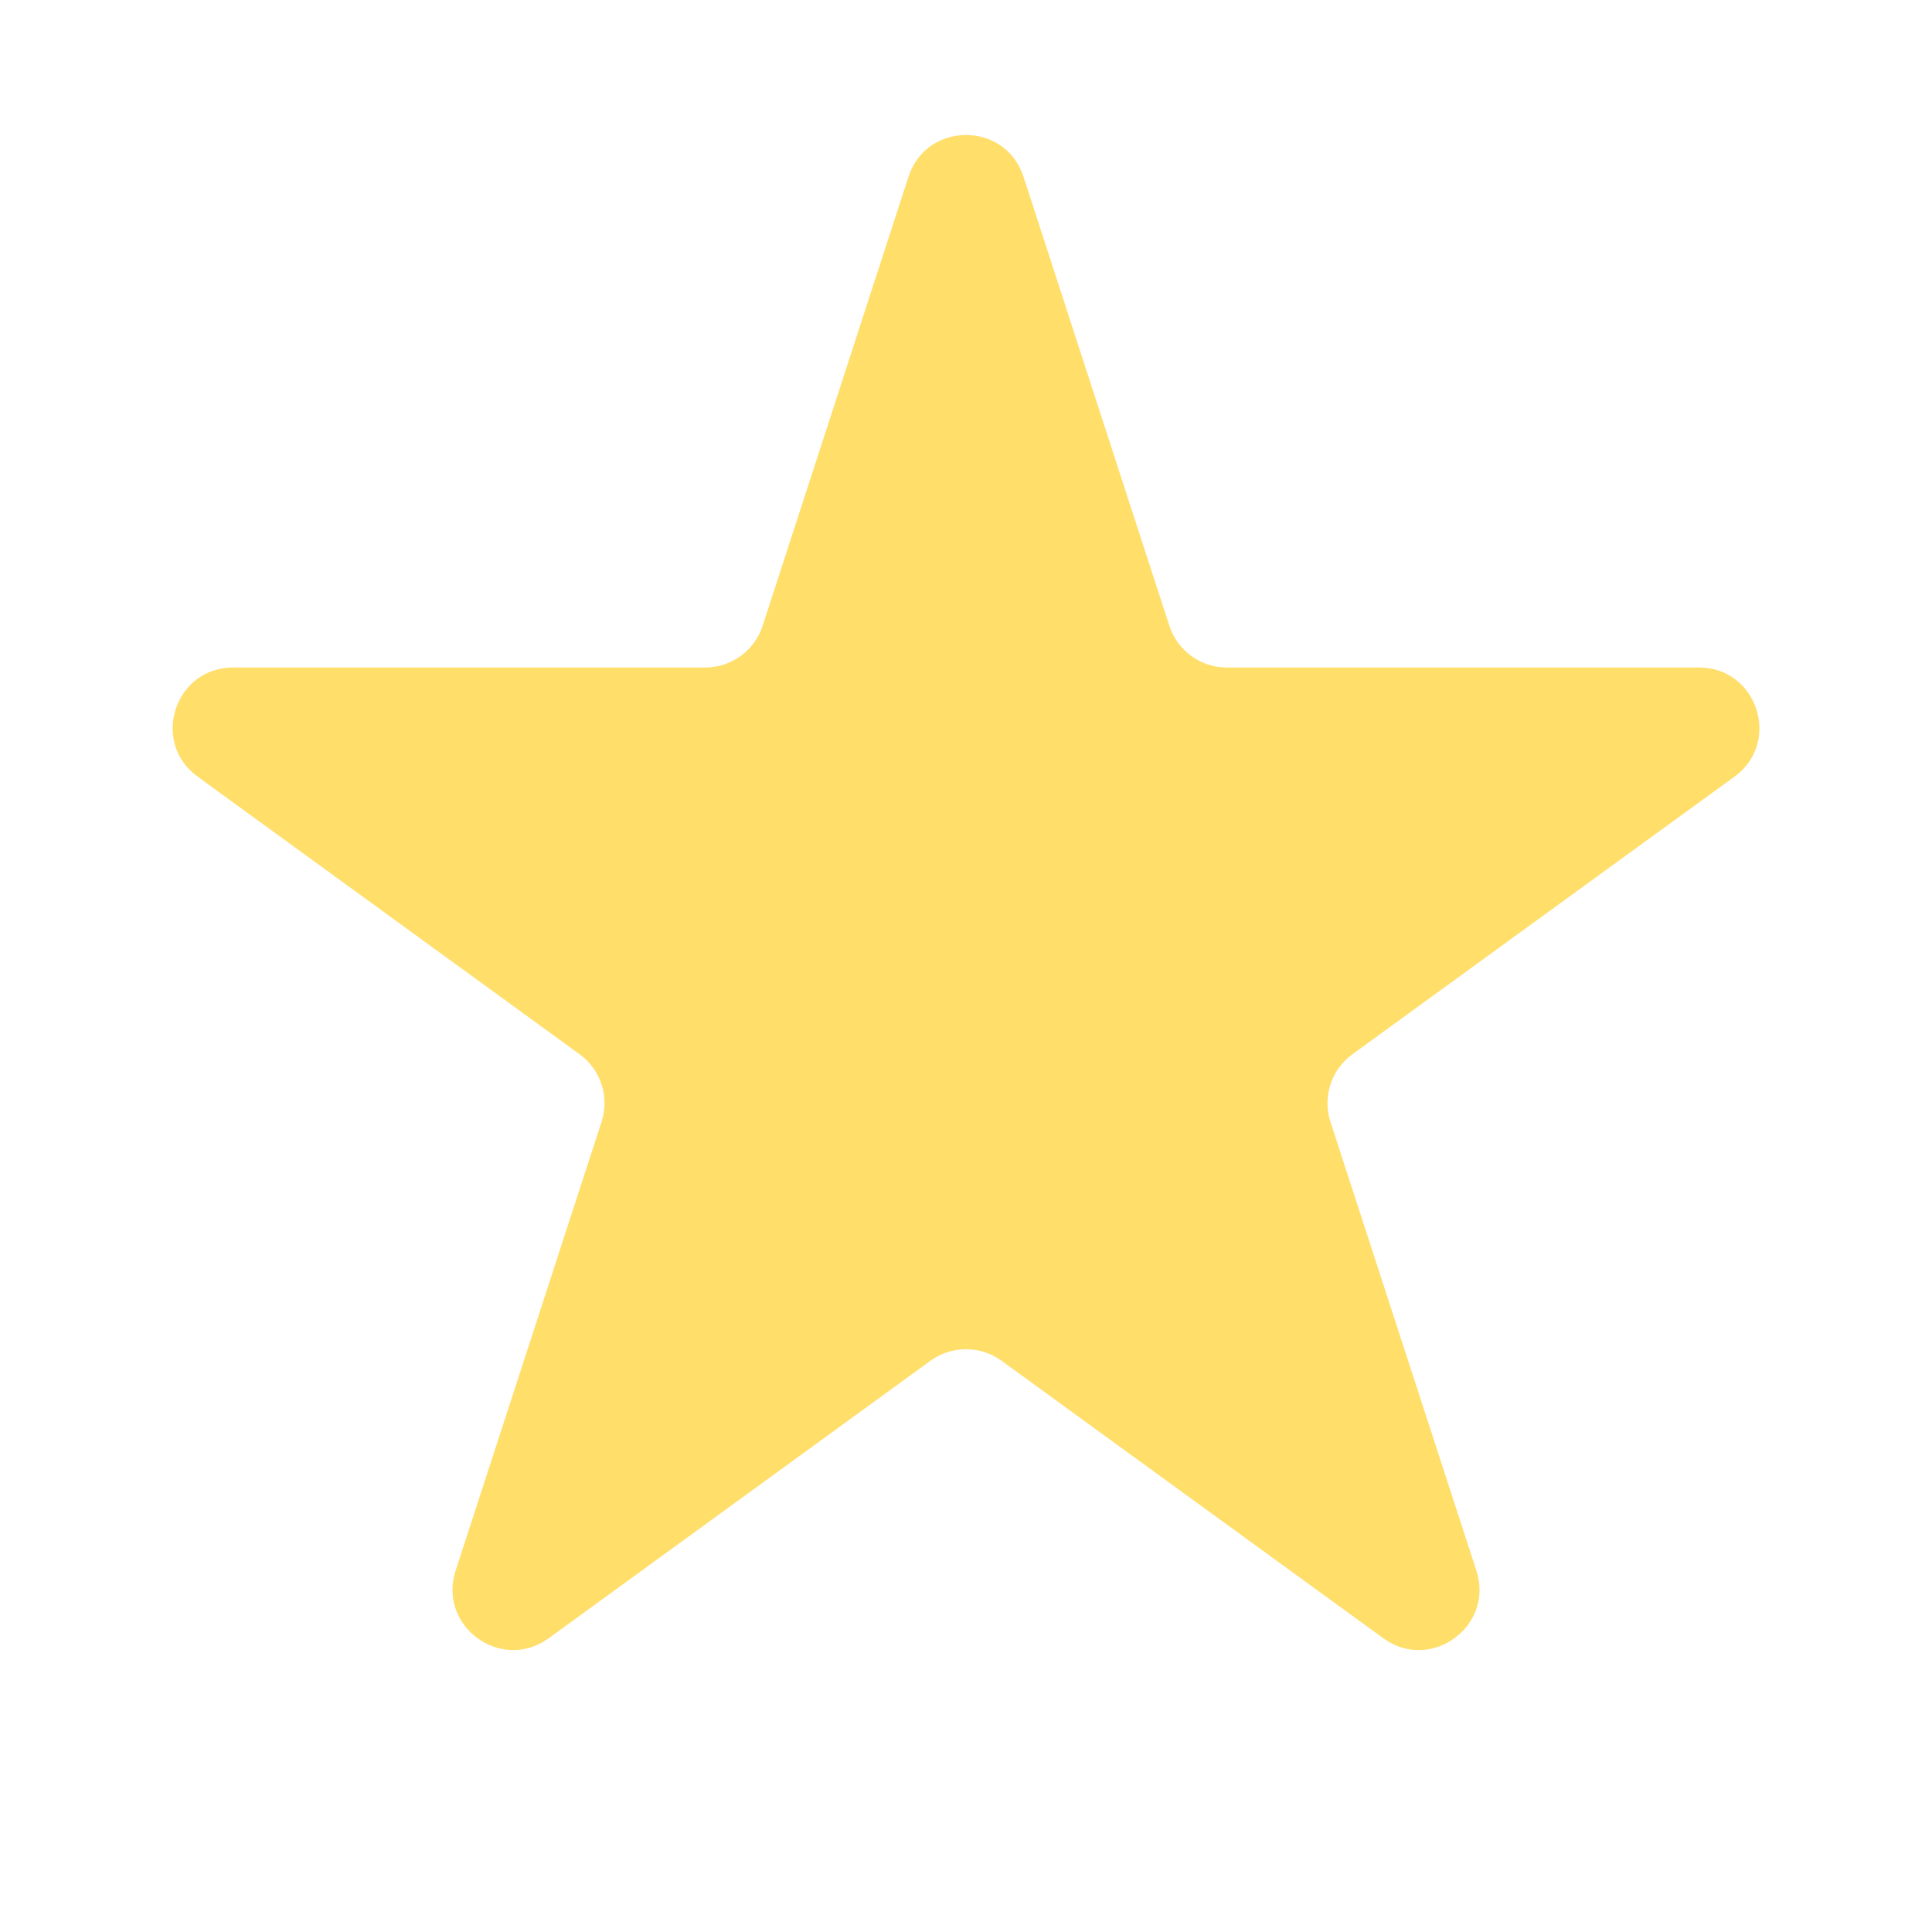
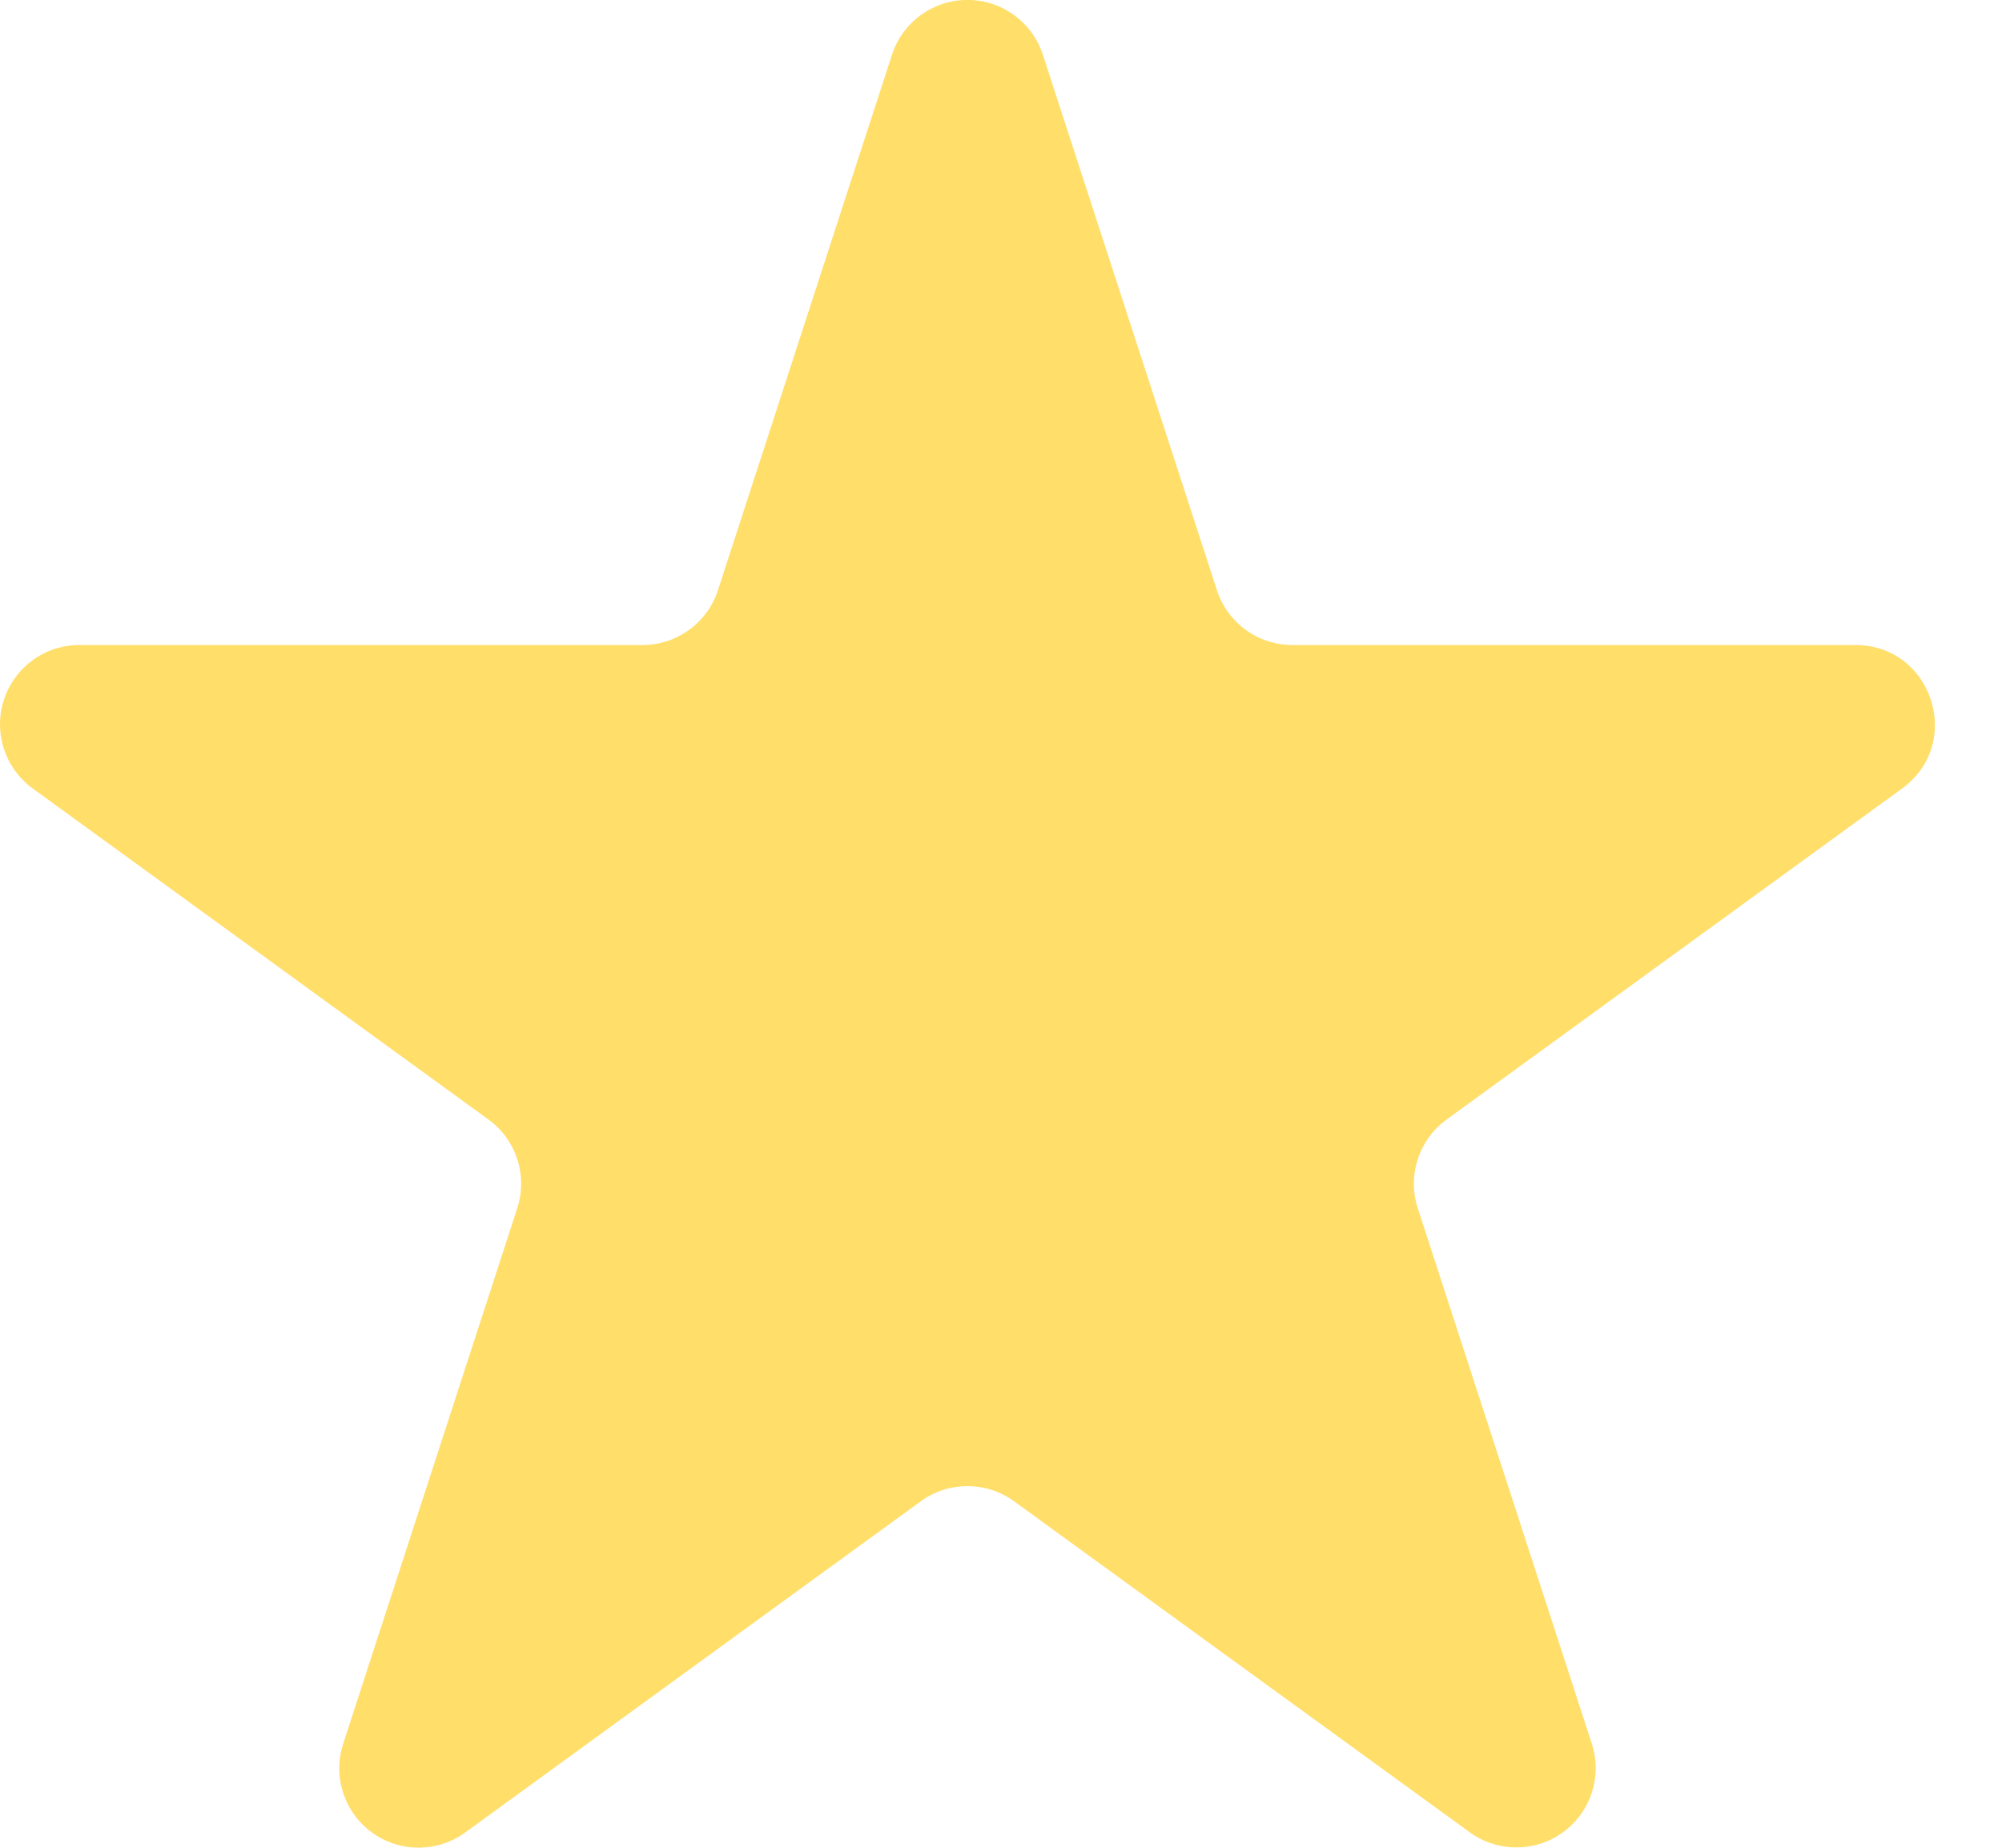
- <svg xmlns="http://www.w3.org/2000/svg" width="16" height="16" viewBox="0 0 16 16" fill="none">
-   <g id="Star">
-     <path id="Star_2" d="M7.524 1.463C7.674 1.003 8.326 1.003 8.476 1.463L9.684 5.182C9.751 5.388 9.943 5.528 10.159 5.528H14.07C14.554 5.528 14.755 6.148 14.364 6.432L11.2 8.731C11.025 8.858 10.951 9.084 11.018 9.29L12.227 13.008C12.376 13.469 11.849 13.852 11.457 13.568L8.294 11.269C8.119 11.142 7.881 11.142 7.706 11.269L4.543 13.568C4.151 13.852 3.624 13.469 3.773 13.008L4.982 9.29C5.049 9.084 4.975 8.858 4.8 8.731L1.637 6.432C1.245 6.148 1.446 5.528 1.93 5.528H5.841C6.057 5.528 6.249 5.388 6.316 5.182L7.524 1.463Z" fill="#FFDE6A" />
-   </g>
+ <svg xmlns="http://www.w3.org/2000/svg" width="13" height="12" fill="none" viewBox="0 0 13 12">
+   <path fill="#FFDE6A" d="M5.792.356a.515.515 0 0 1 .98 0l1.13 3.477a.515.515 0 0 0 .49.356h3.656c.499 0 .707.639.303.932l-2.958 2.15a.515.515 0 0 0-.187.575l1.13 3.477a.515.515 0 0 1-.793.576L6.585 9.75a.515.515 0 0 0-.606 0L3.022 11.9a.515.515 0 0 1-.793-.577l1.13-3.477a.515.515 0 0 0-.188-.576L.213 5.121a.515.515 0 0 1 .303-.932h3.656a.515.515 0 0 0 .49-.356L5.792.356z" />
</svg>
